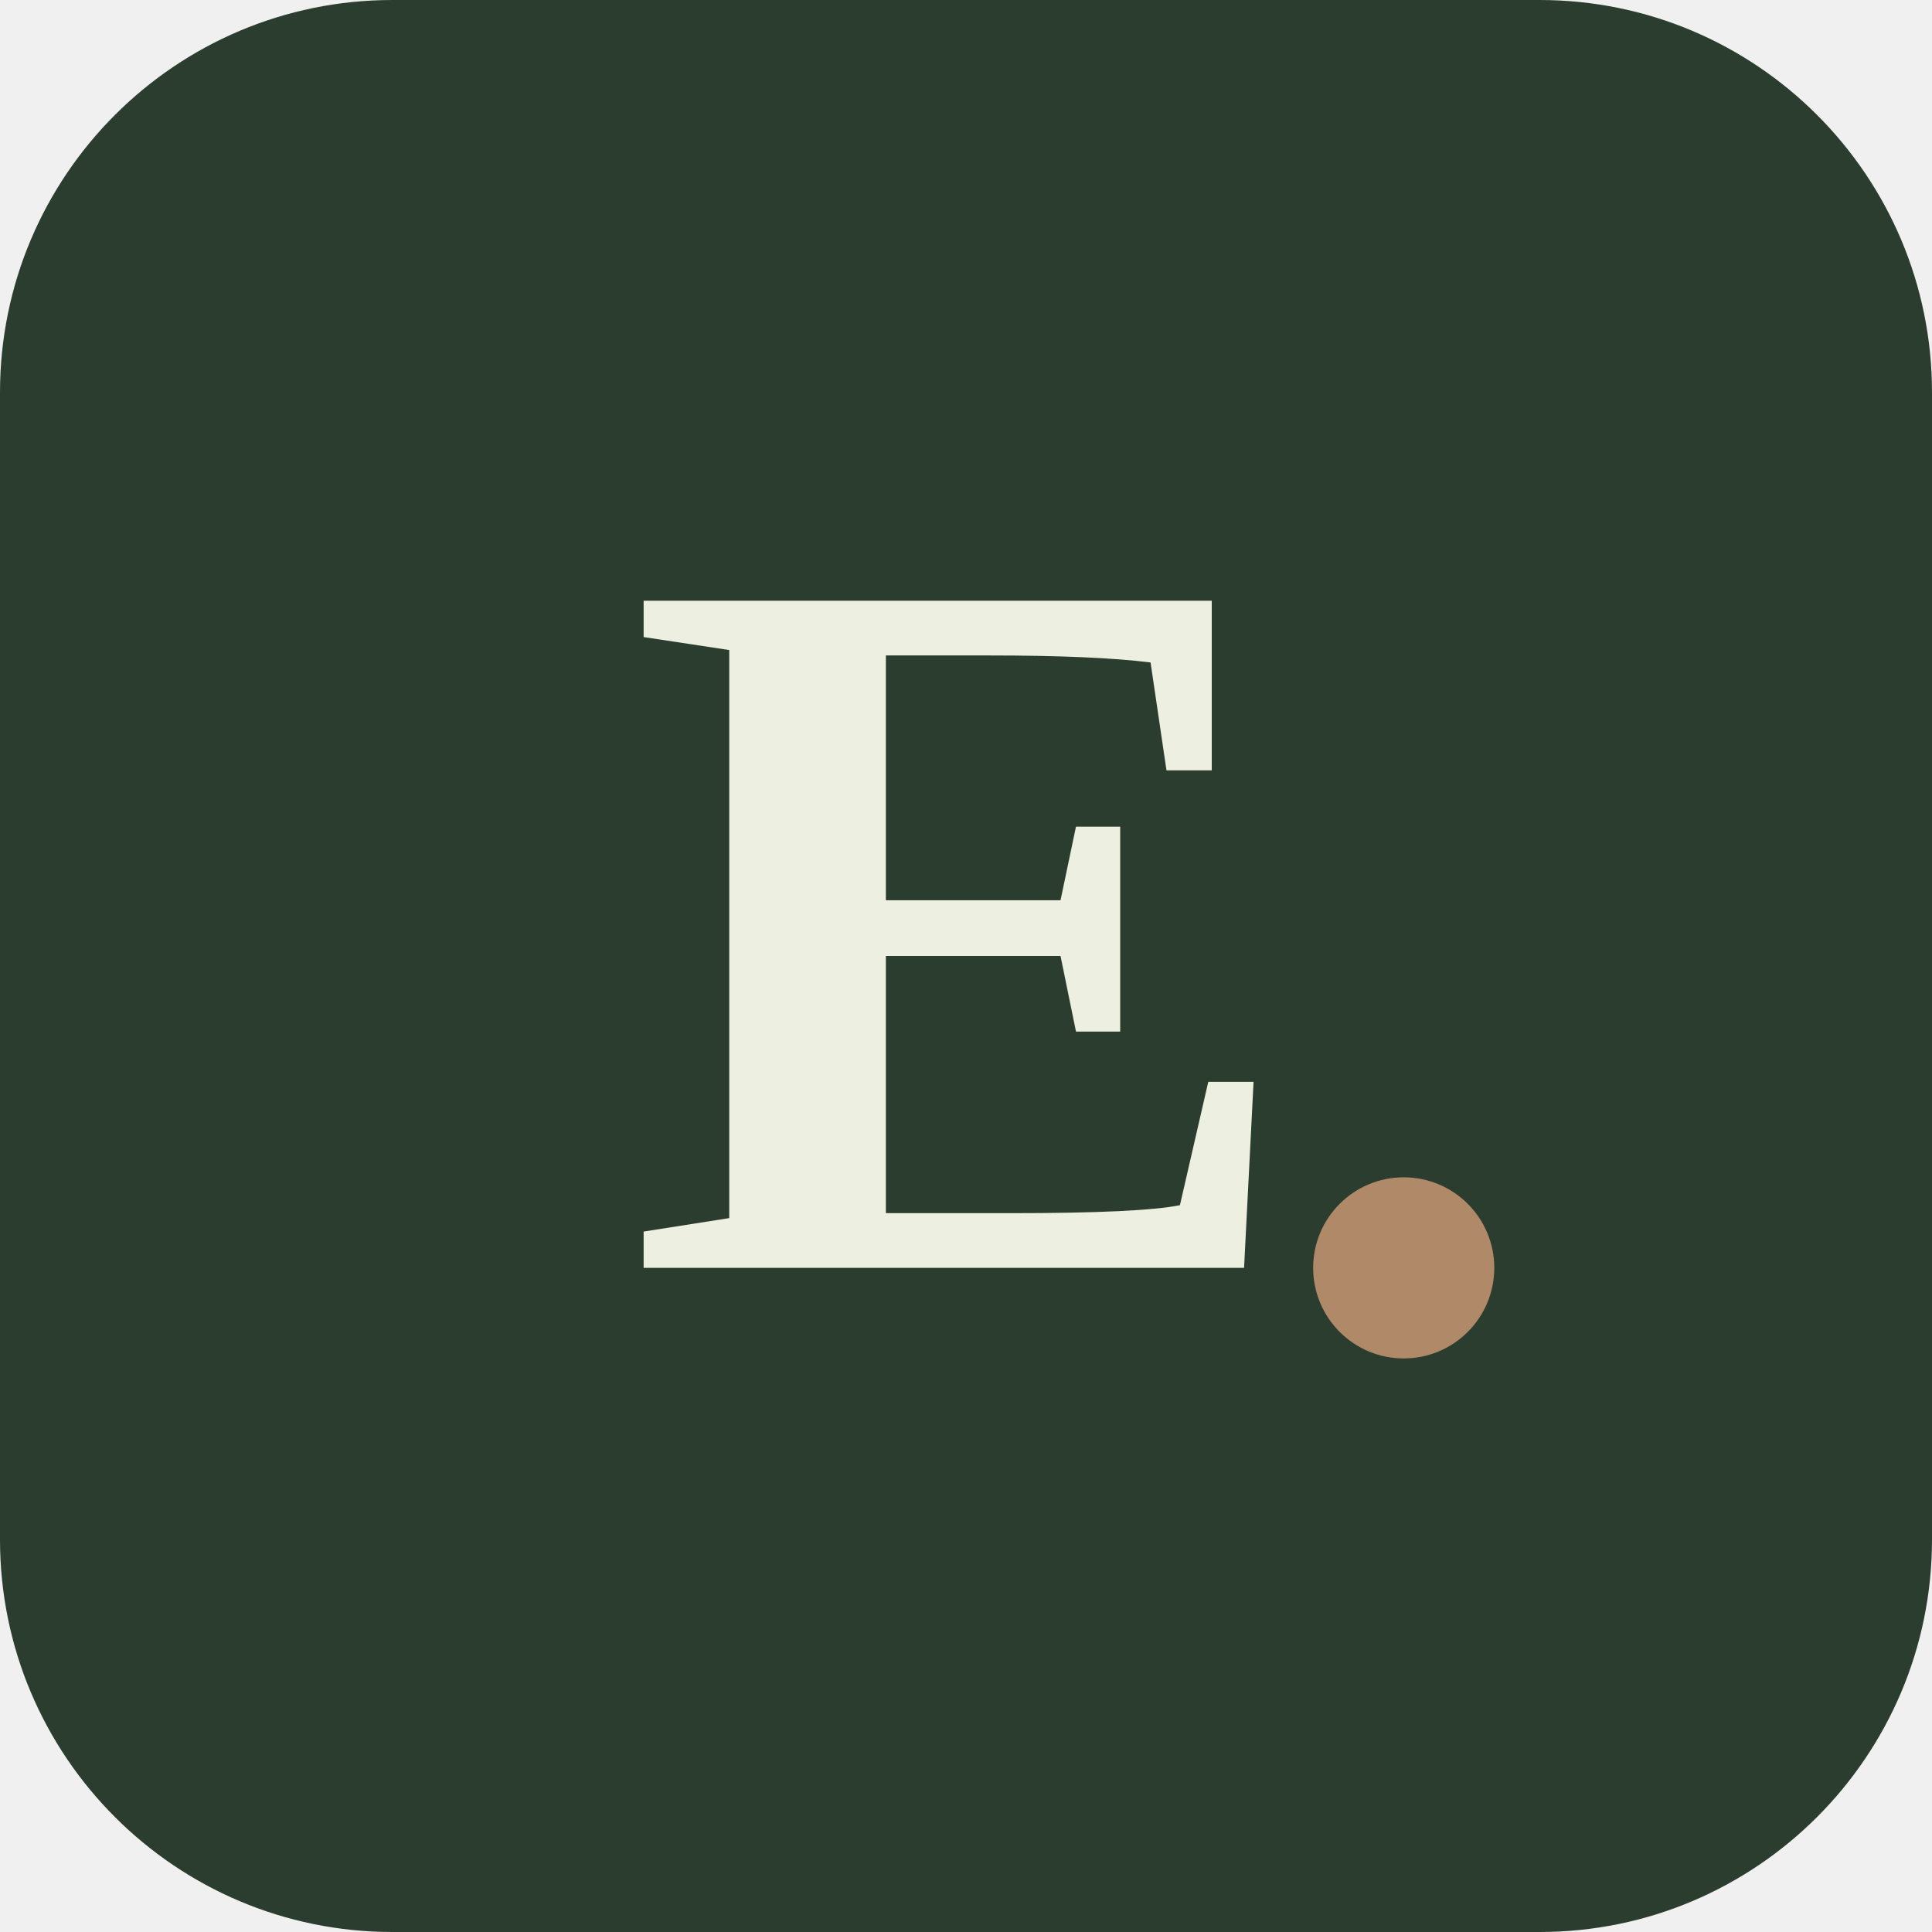
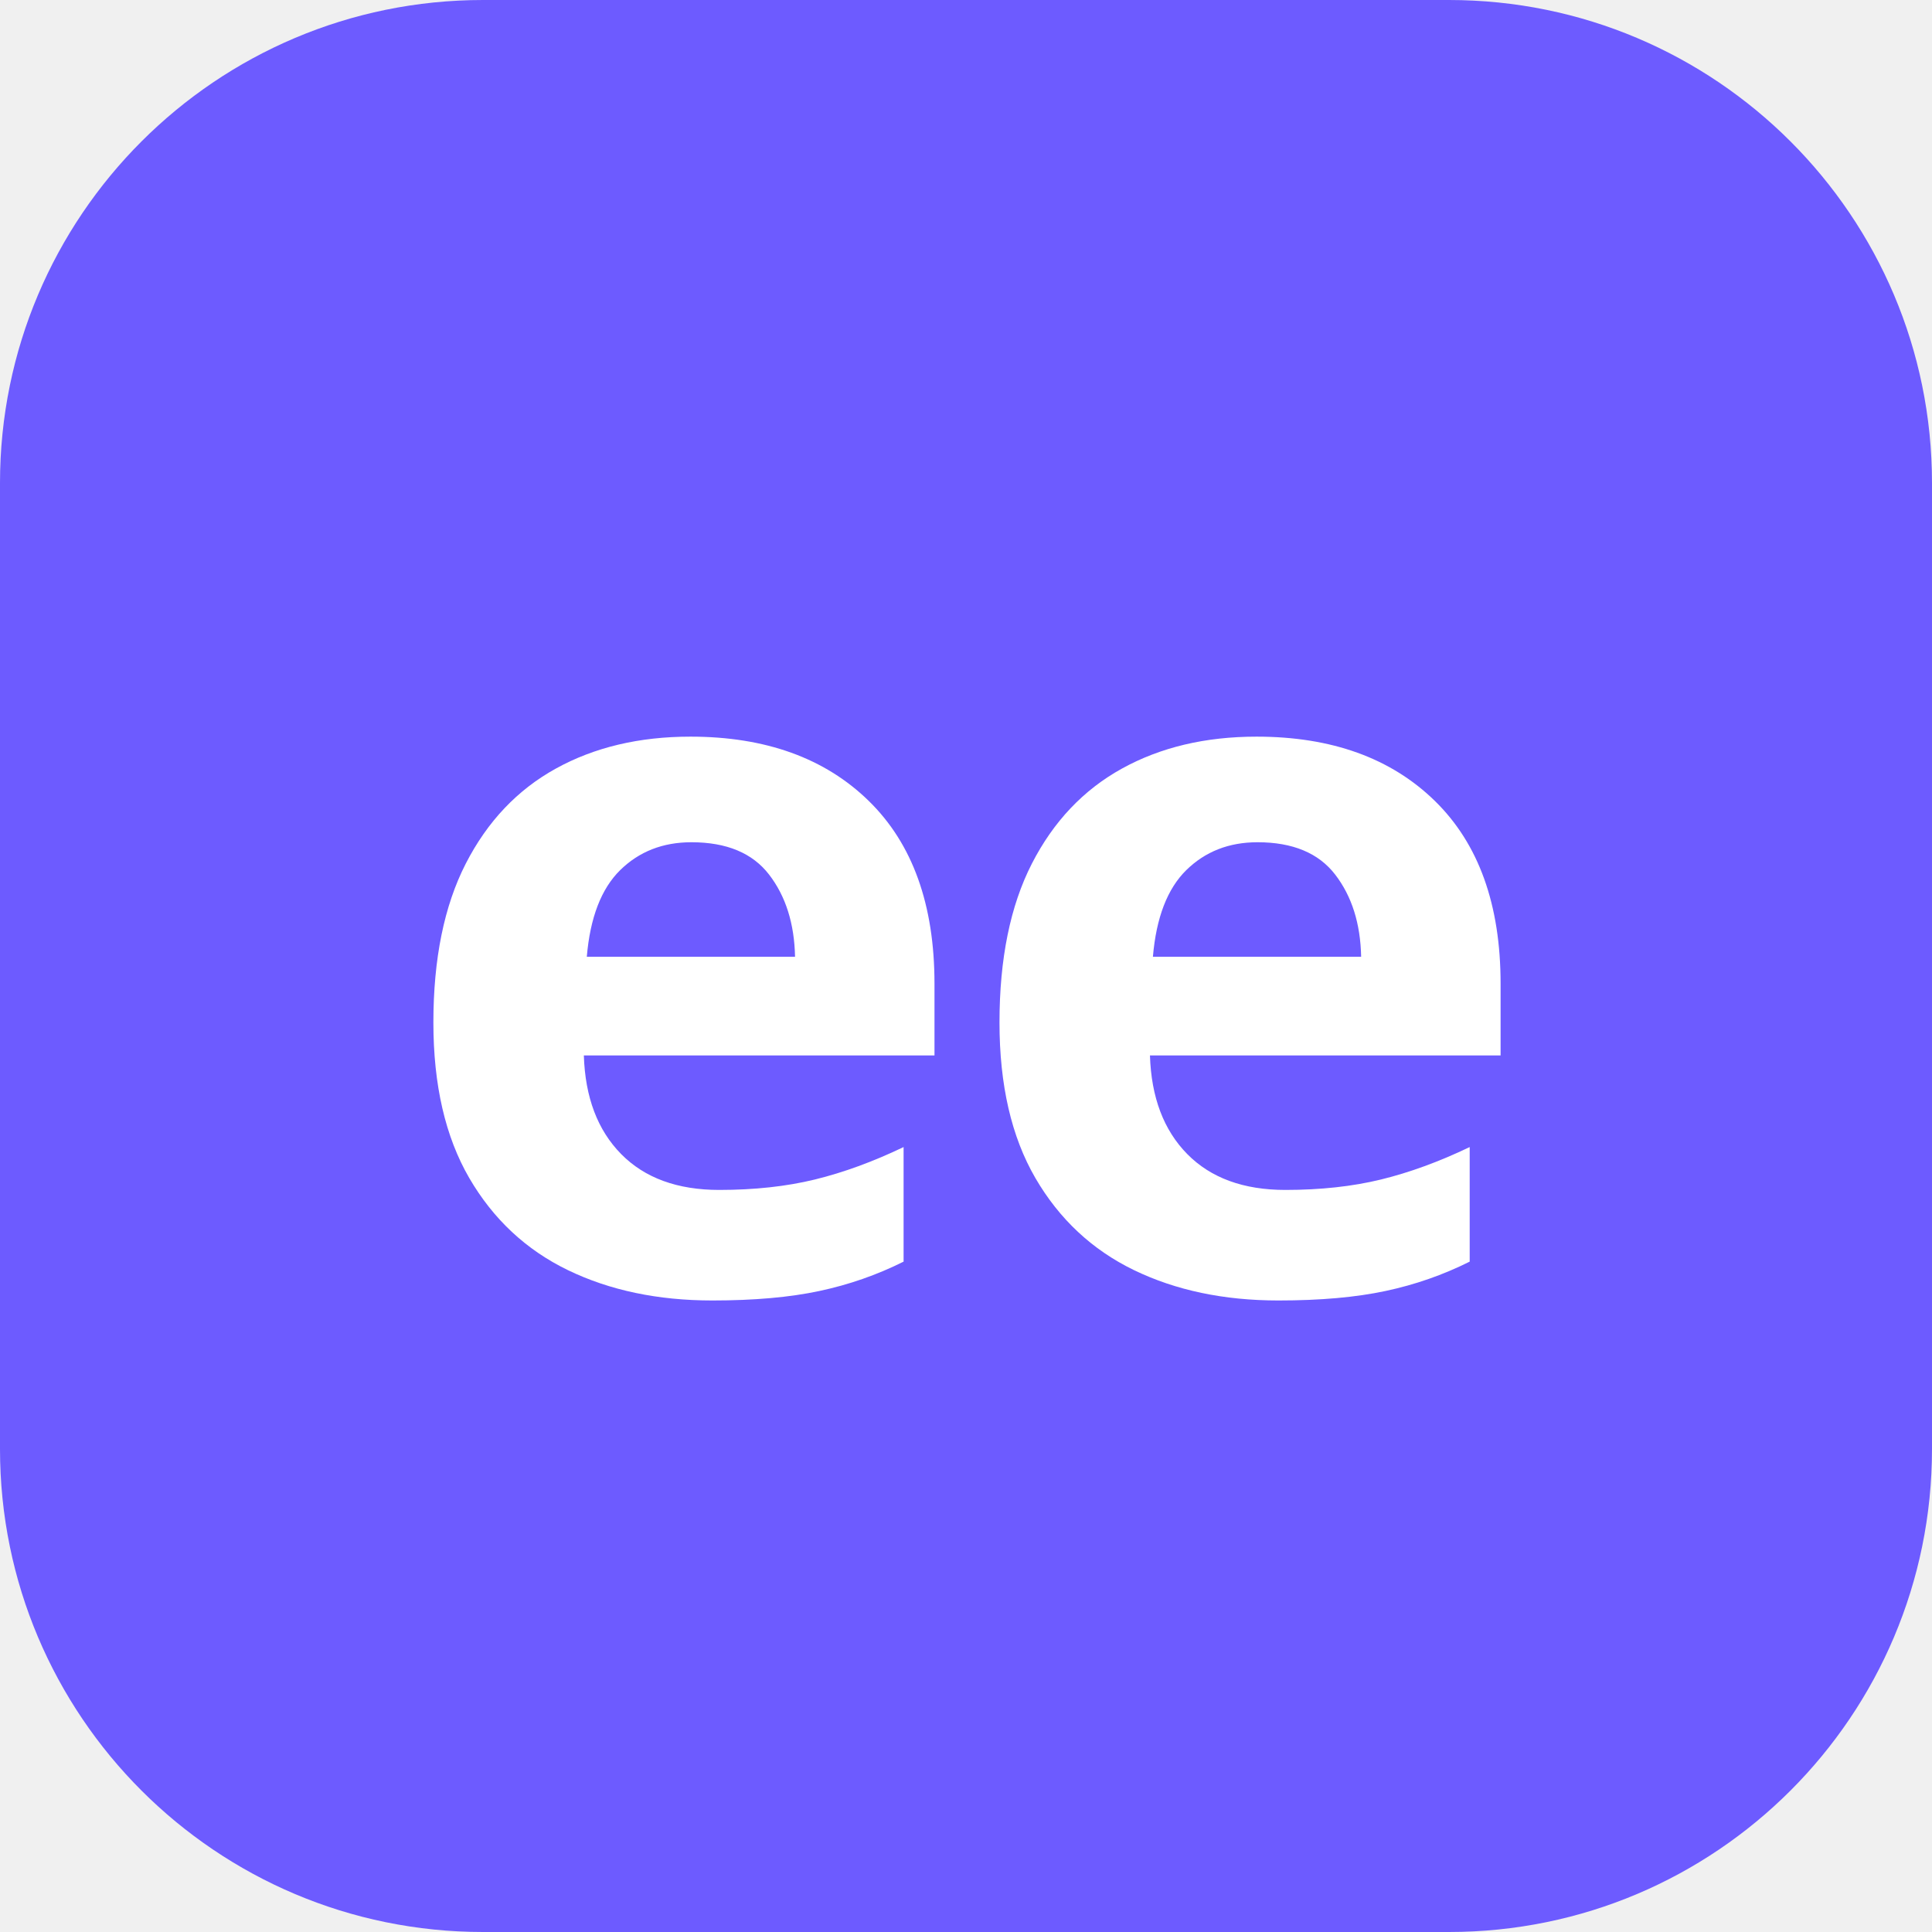
<svg xmlns="http://www.w3.org/2000/svg" viewBox="0 0 512 512">
-   <rect width="512" height="512" rx="104" fill="#2A3D2F" />
-   <text x="256" y="336" text-anchor="middle" font-family="Georgia, 'Times New Roman', serif" font-size="270" font-weight="bold" fill="#EDEFE0">E</text>
-   <circle cx="372" cy="336" r="24" fill="#B08968" />
+   <rect width="512" height="512" rx="128" fill="#6D5BFF" />
+   <text x="256" y="342" text-anchor="middle" font-family="'Baloo 2', 'Arial Rounded MT Bold', 'Nunito', sans-serif" font-size="264" font-weight="800" letter-spacing="-6" fill="#FFFFFF">ee</text>
</svg>
